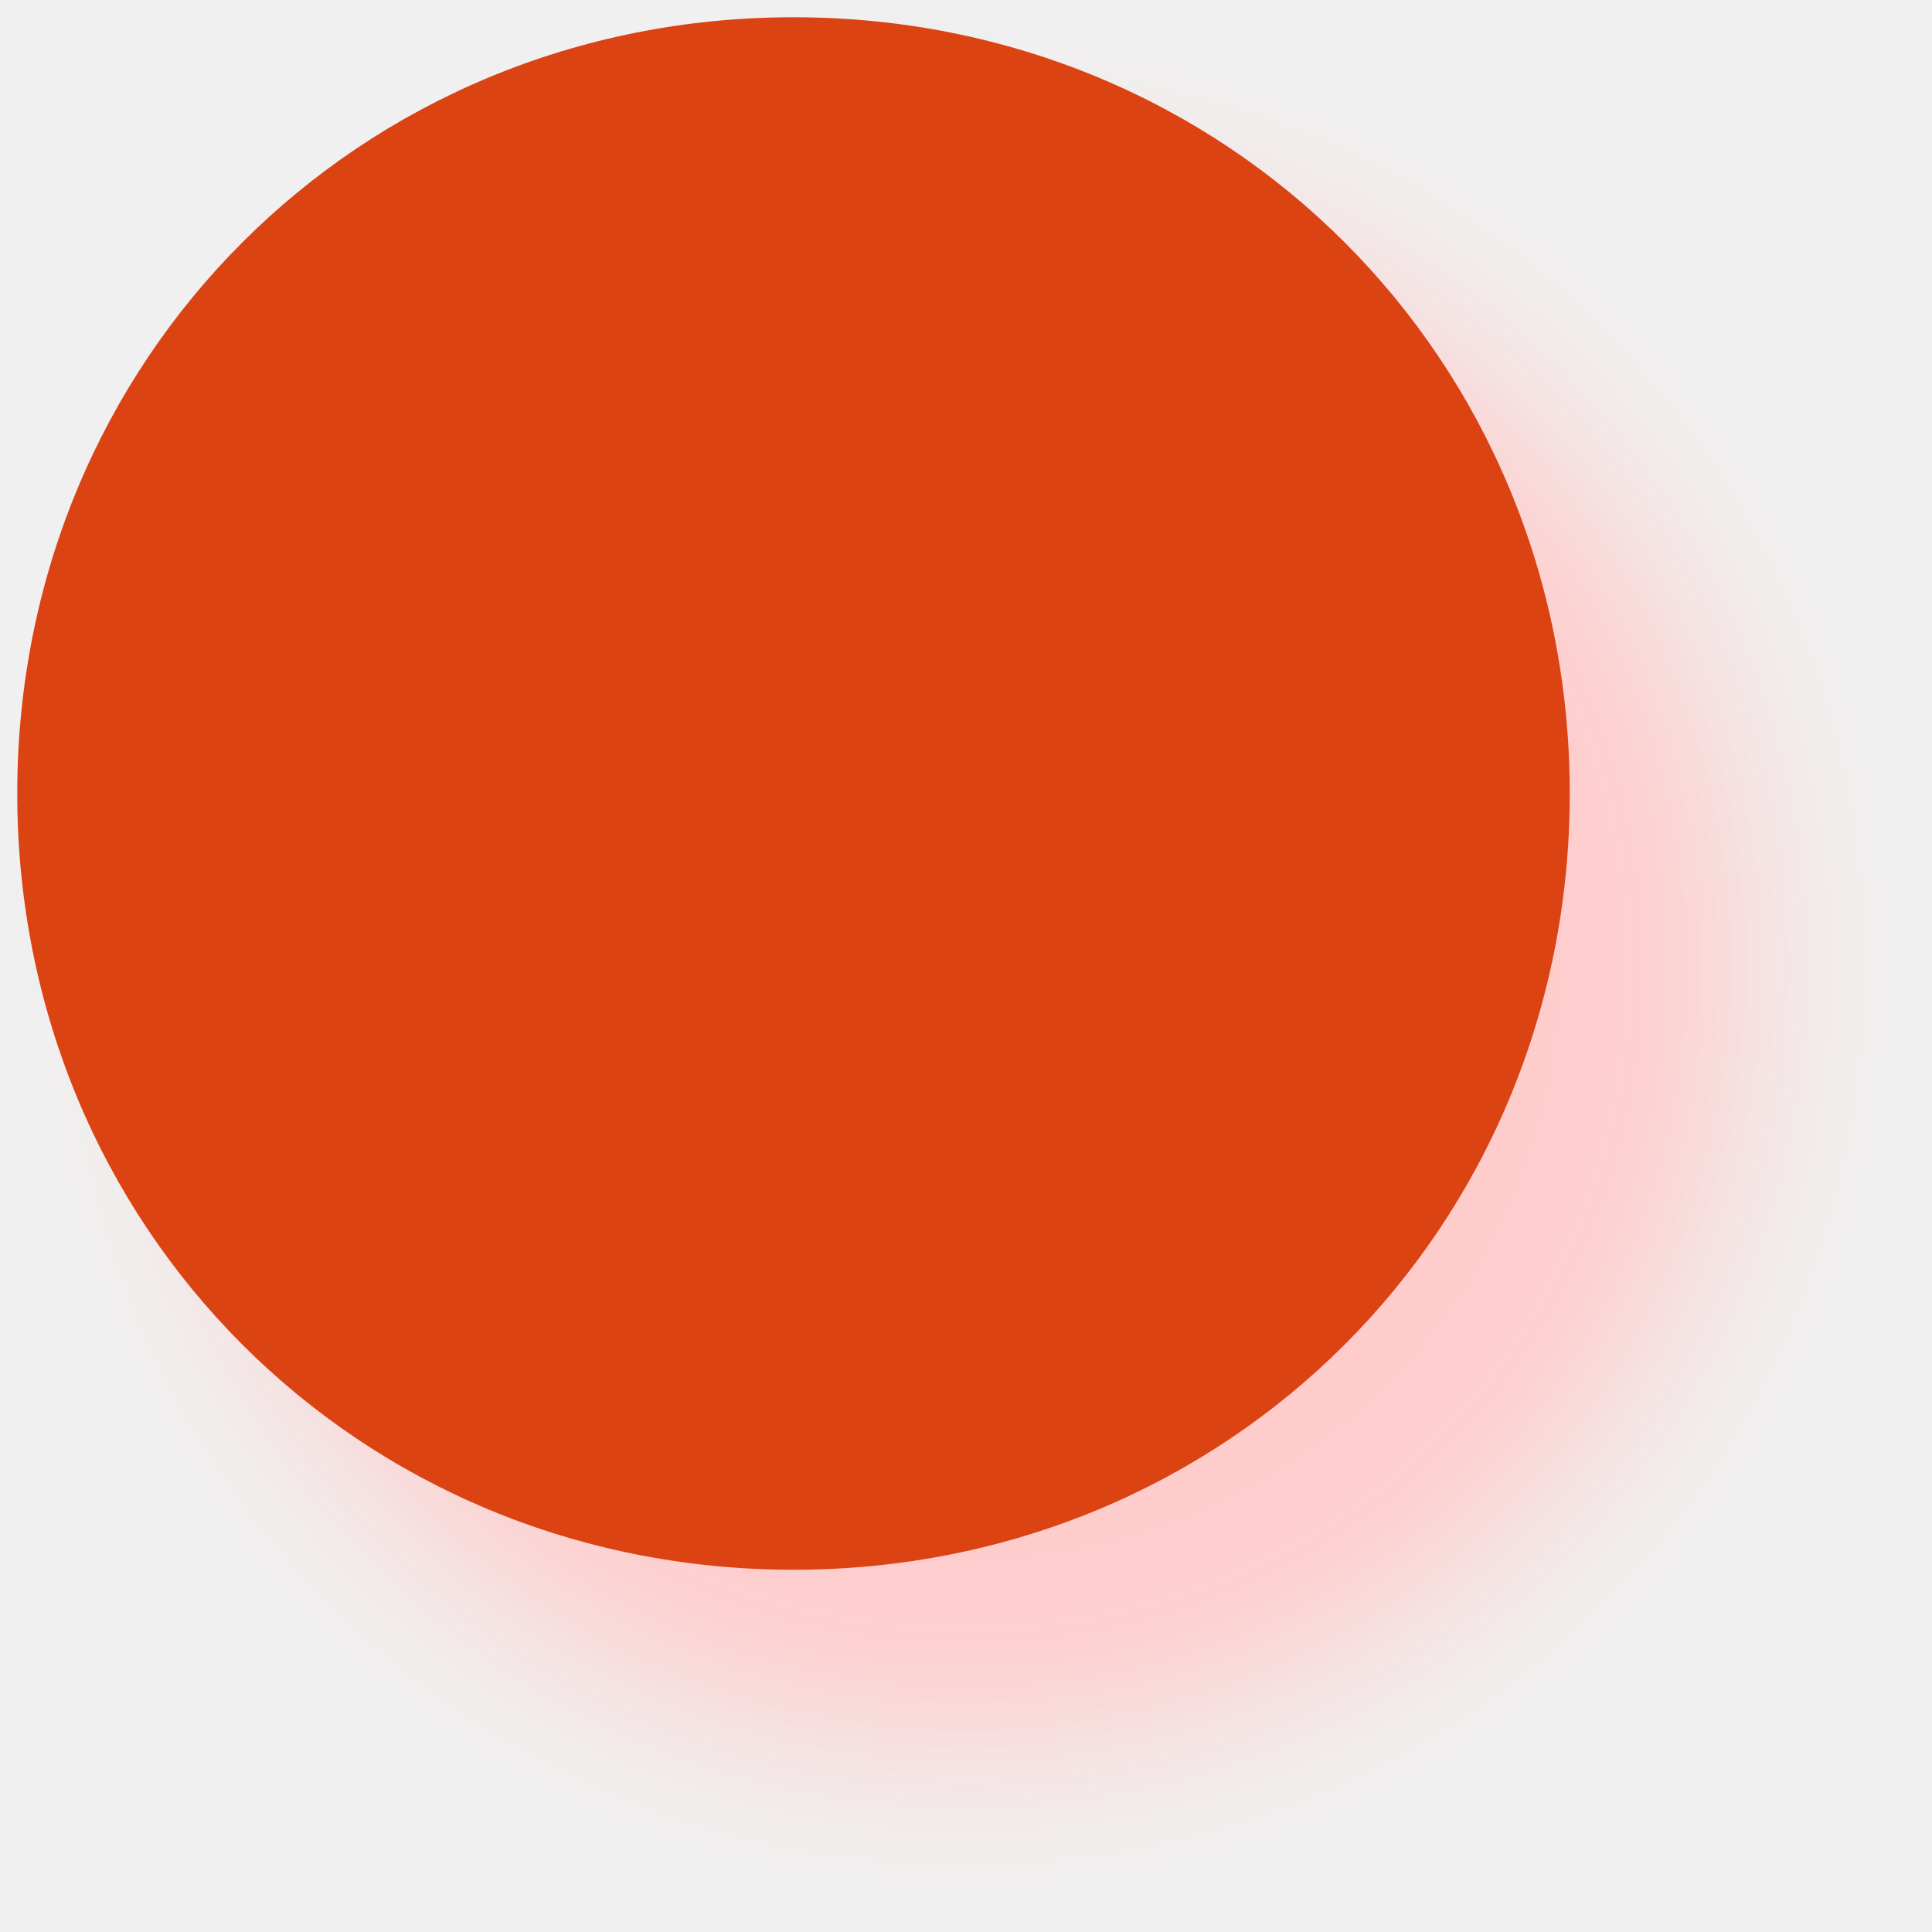
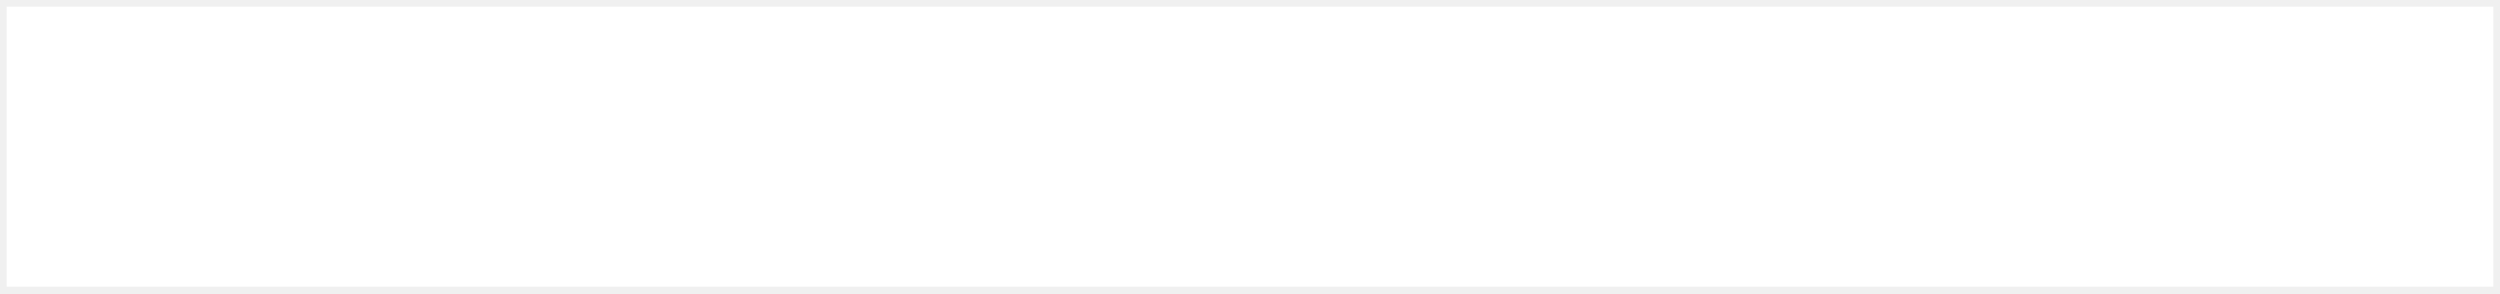
- <svg xmlns="http://www.w3.org/2000/svg" xmlns:xlink="http://www.w3.org/1999/xlink" version="1.1" width="56px" height="56px">
-   <defs>
-     <filter x="317px" y="536px" width="56px" height="56px" filterUnits="userSpaceOnUse" id="filter37">
-       <feOffset dx="5" dy="5" in="SourceAlpha" result="shadowOffsetInner" />
-       <feGaussianBlur stdDeviation="2.5" in="shadowOffsetInner" result="shadowGaussian" />
-       <feComposite in2="shadowGaussian" operator="atop" in="SourceAlpha" result="shadowComposite" />
-       <feColorMatrix type="matrix" values="0 0 0 0 1  0 0 0 0 0.8  0 0 0 0 0.8  0 0 0 1 0  " in="shadowComposite" />
-     </filter>
-     <g id="widget38">
-       <path d="M 340 536.5  C 352.6 536.5  362.5 546.4  362.5 559  C 362.5 571.6  352.6 581.5  340 581.5  C 327.4 581.5  317.5 571.6  317.5 559  C 317.5 546.4  327.4 536.5  340 536.5  Z " fill-rule="nonzero" fill="#db4313" stroke="none" />
-     </g>
-   </defs>
-   <g transform="matrix(1 0 0 1 -317 -536 )">
-     <use xlink:href="#widget38" filter="url(#filter37)" />
-     <use xlink:href="#widget38" />
+ <svg xmlns="http://www.w3.org/2000/svg" version="1.1" width="375px" height="44px">
+   <g transform="matrix(1 0 0 1 -1 0 )">
+     <path d="M 2 1  L 375 1  L 375 43  L 2 43  L 2 1  Z " fill-rule="nonzero" fill="#ffffff" stroke="none" />
  </g>
</svg>
